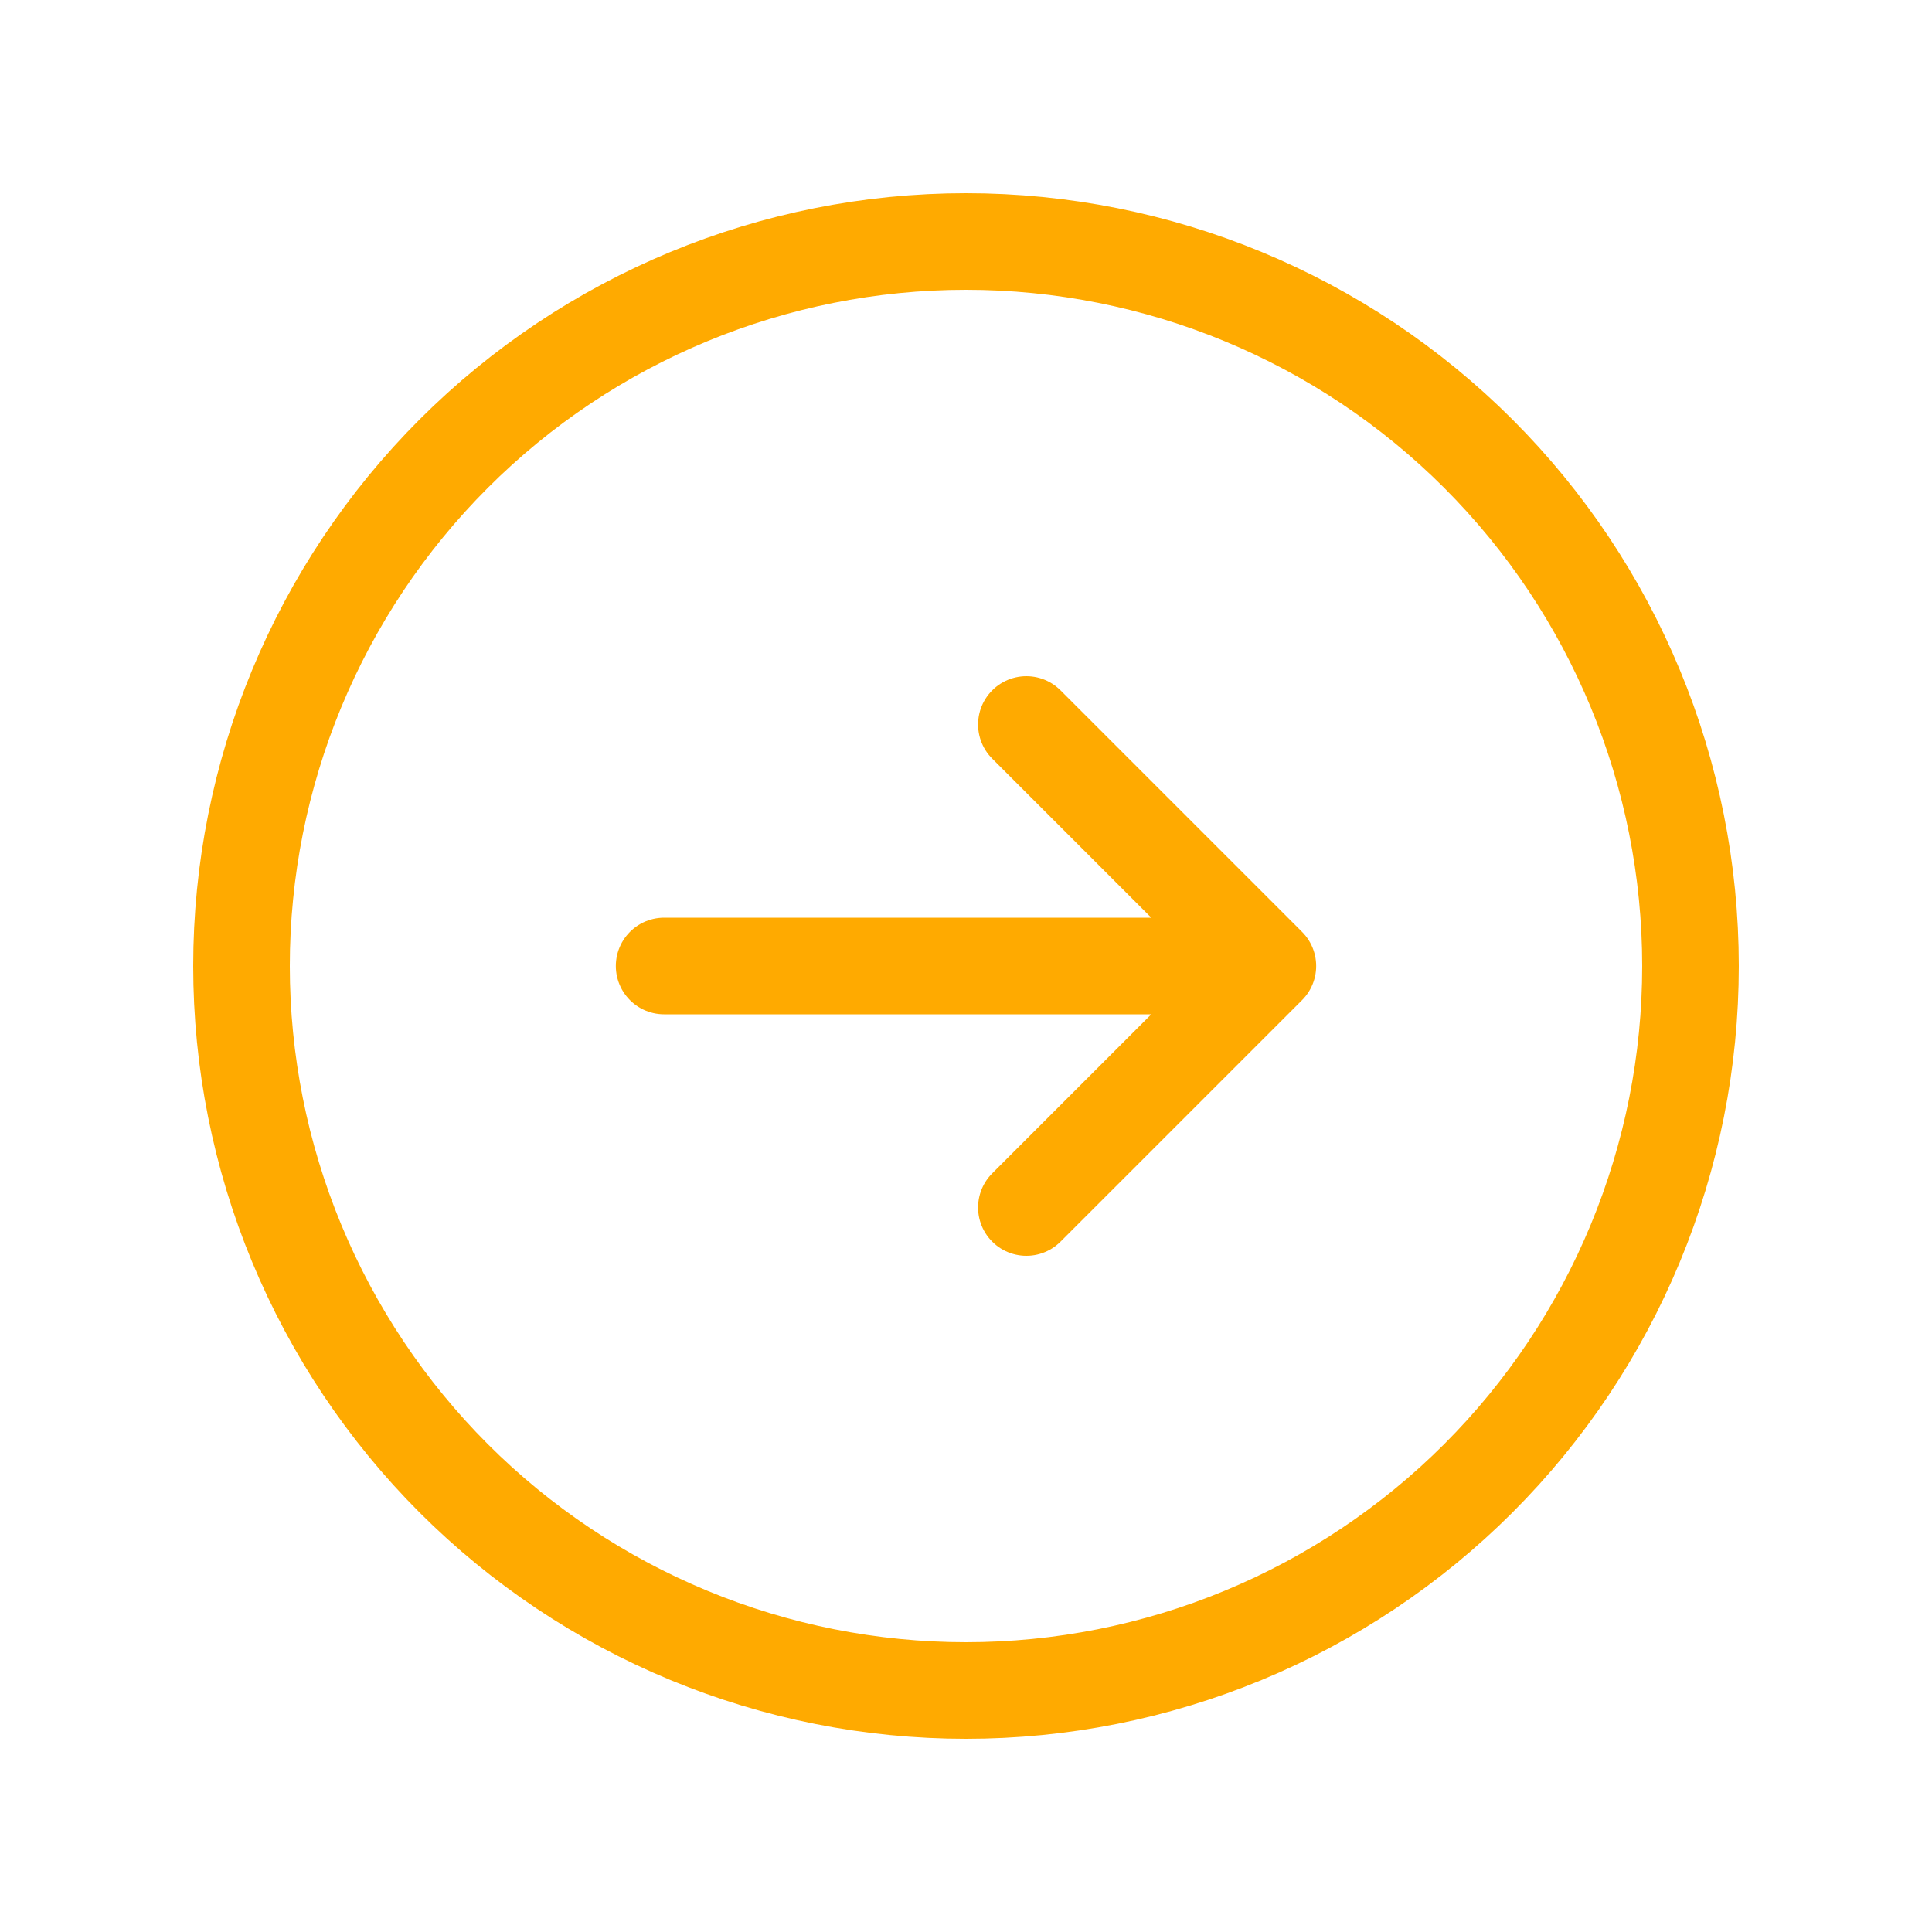
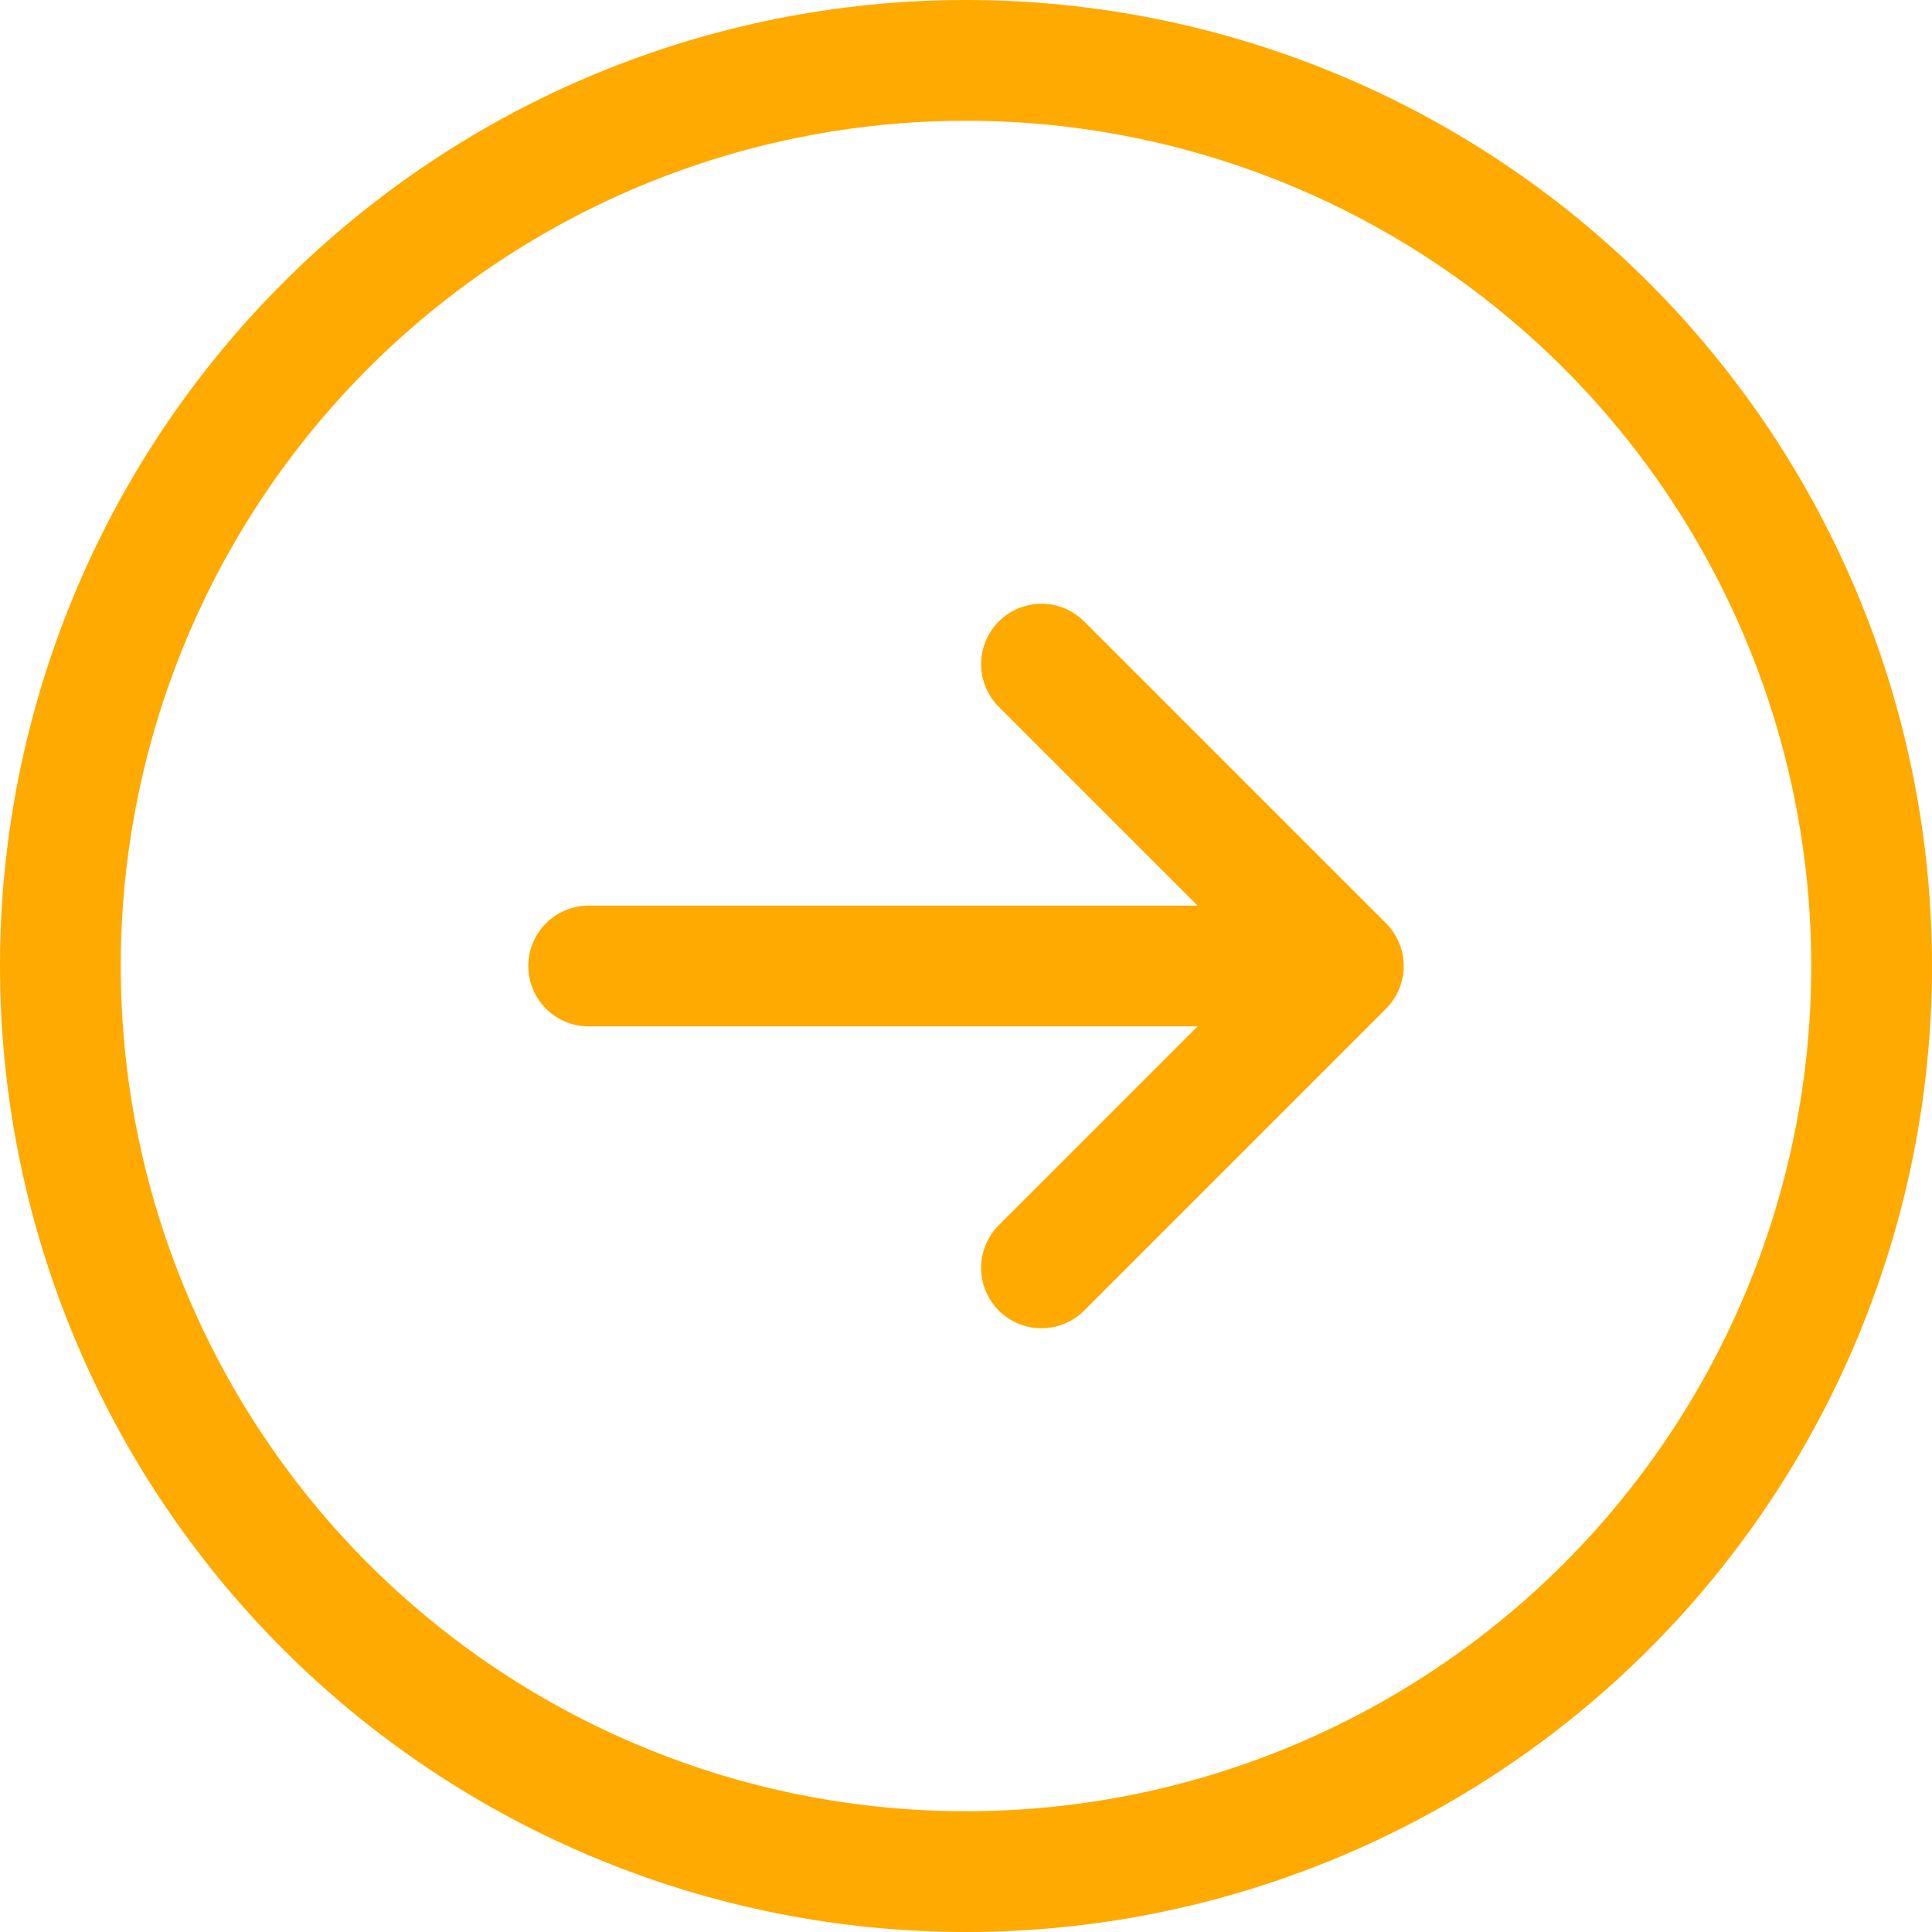
- <svg xmlns="http://www.w3.org/2000/svg" width="40" height="40" viewBox="0 0 40 40" fill="none">
-   <path d="M21.25 25L26.25 20M26.25 20L21.25 15M26.25 20H13.75M35 20C35 21.97 34.612 23.92 33.858 25.74C33.104 27.56 32 29.214 30.607 30.607C29.214 32 27.56 33.104 25.74 33.858C23.92 34.612 21.97 35 20 35C18.03 35 16.08 34.612 14.26 33.858C12.44 33.104 10.786 32 9.393 30.607C8.001 29.214 6.896 27.56 6.142 25.74C5.388 23.92 5 21.97 5 20C5 16.022 6.58 12.206 9.393 9.393C12.206 6.58 16.022 5 20 5C23.978 5 27.794 6.58 30.607 9.393C33.42 12.206 35 16.022 35 20Z" stroke="#FFAA00" stroke-width="2" stroke-linecap="round" stroke-linejoin="round" />
+ <svg xmlns="http://www.w3.org/2000/svg" width="32" height="32" viewBox="0 0 32 32" fill="none">
+   <path d="M17.25 21L22.25 16M22.25 16L17.25 11M22.25 16H9.75M31 16C31 17.97 30.612 19.92 29.858 21.74C29.104 23.56 28 25.214 26.607 26.607C25.214 28 23.56 29.104 21.74 29.858C19.92 30.612 17.97 31 16 31C14.03 31 12.08 30.612 10.26 29.858C8.44 29.104 6.786 28 5.393 26.607C4.001 25.214 2.896 23.56 2.142 21.74C1.388 19.92 1 17.97 1 16C1 12.022 2.58 8.206 5.393 5.393C8.206 2.58 12.022 1 16 1C19.978 1 23.794 2.58 26.607 5.393C29.42 8.206 31 12.022 31 16Z" stroke="#FFAA00" stroke-width="2" stroke-linecap="round" stroke-linejoin="round" />
</svg>
